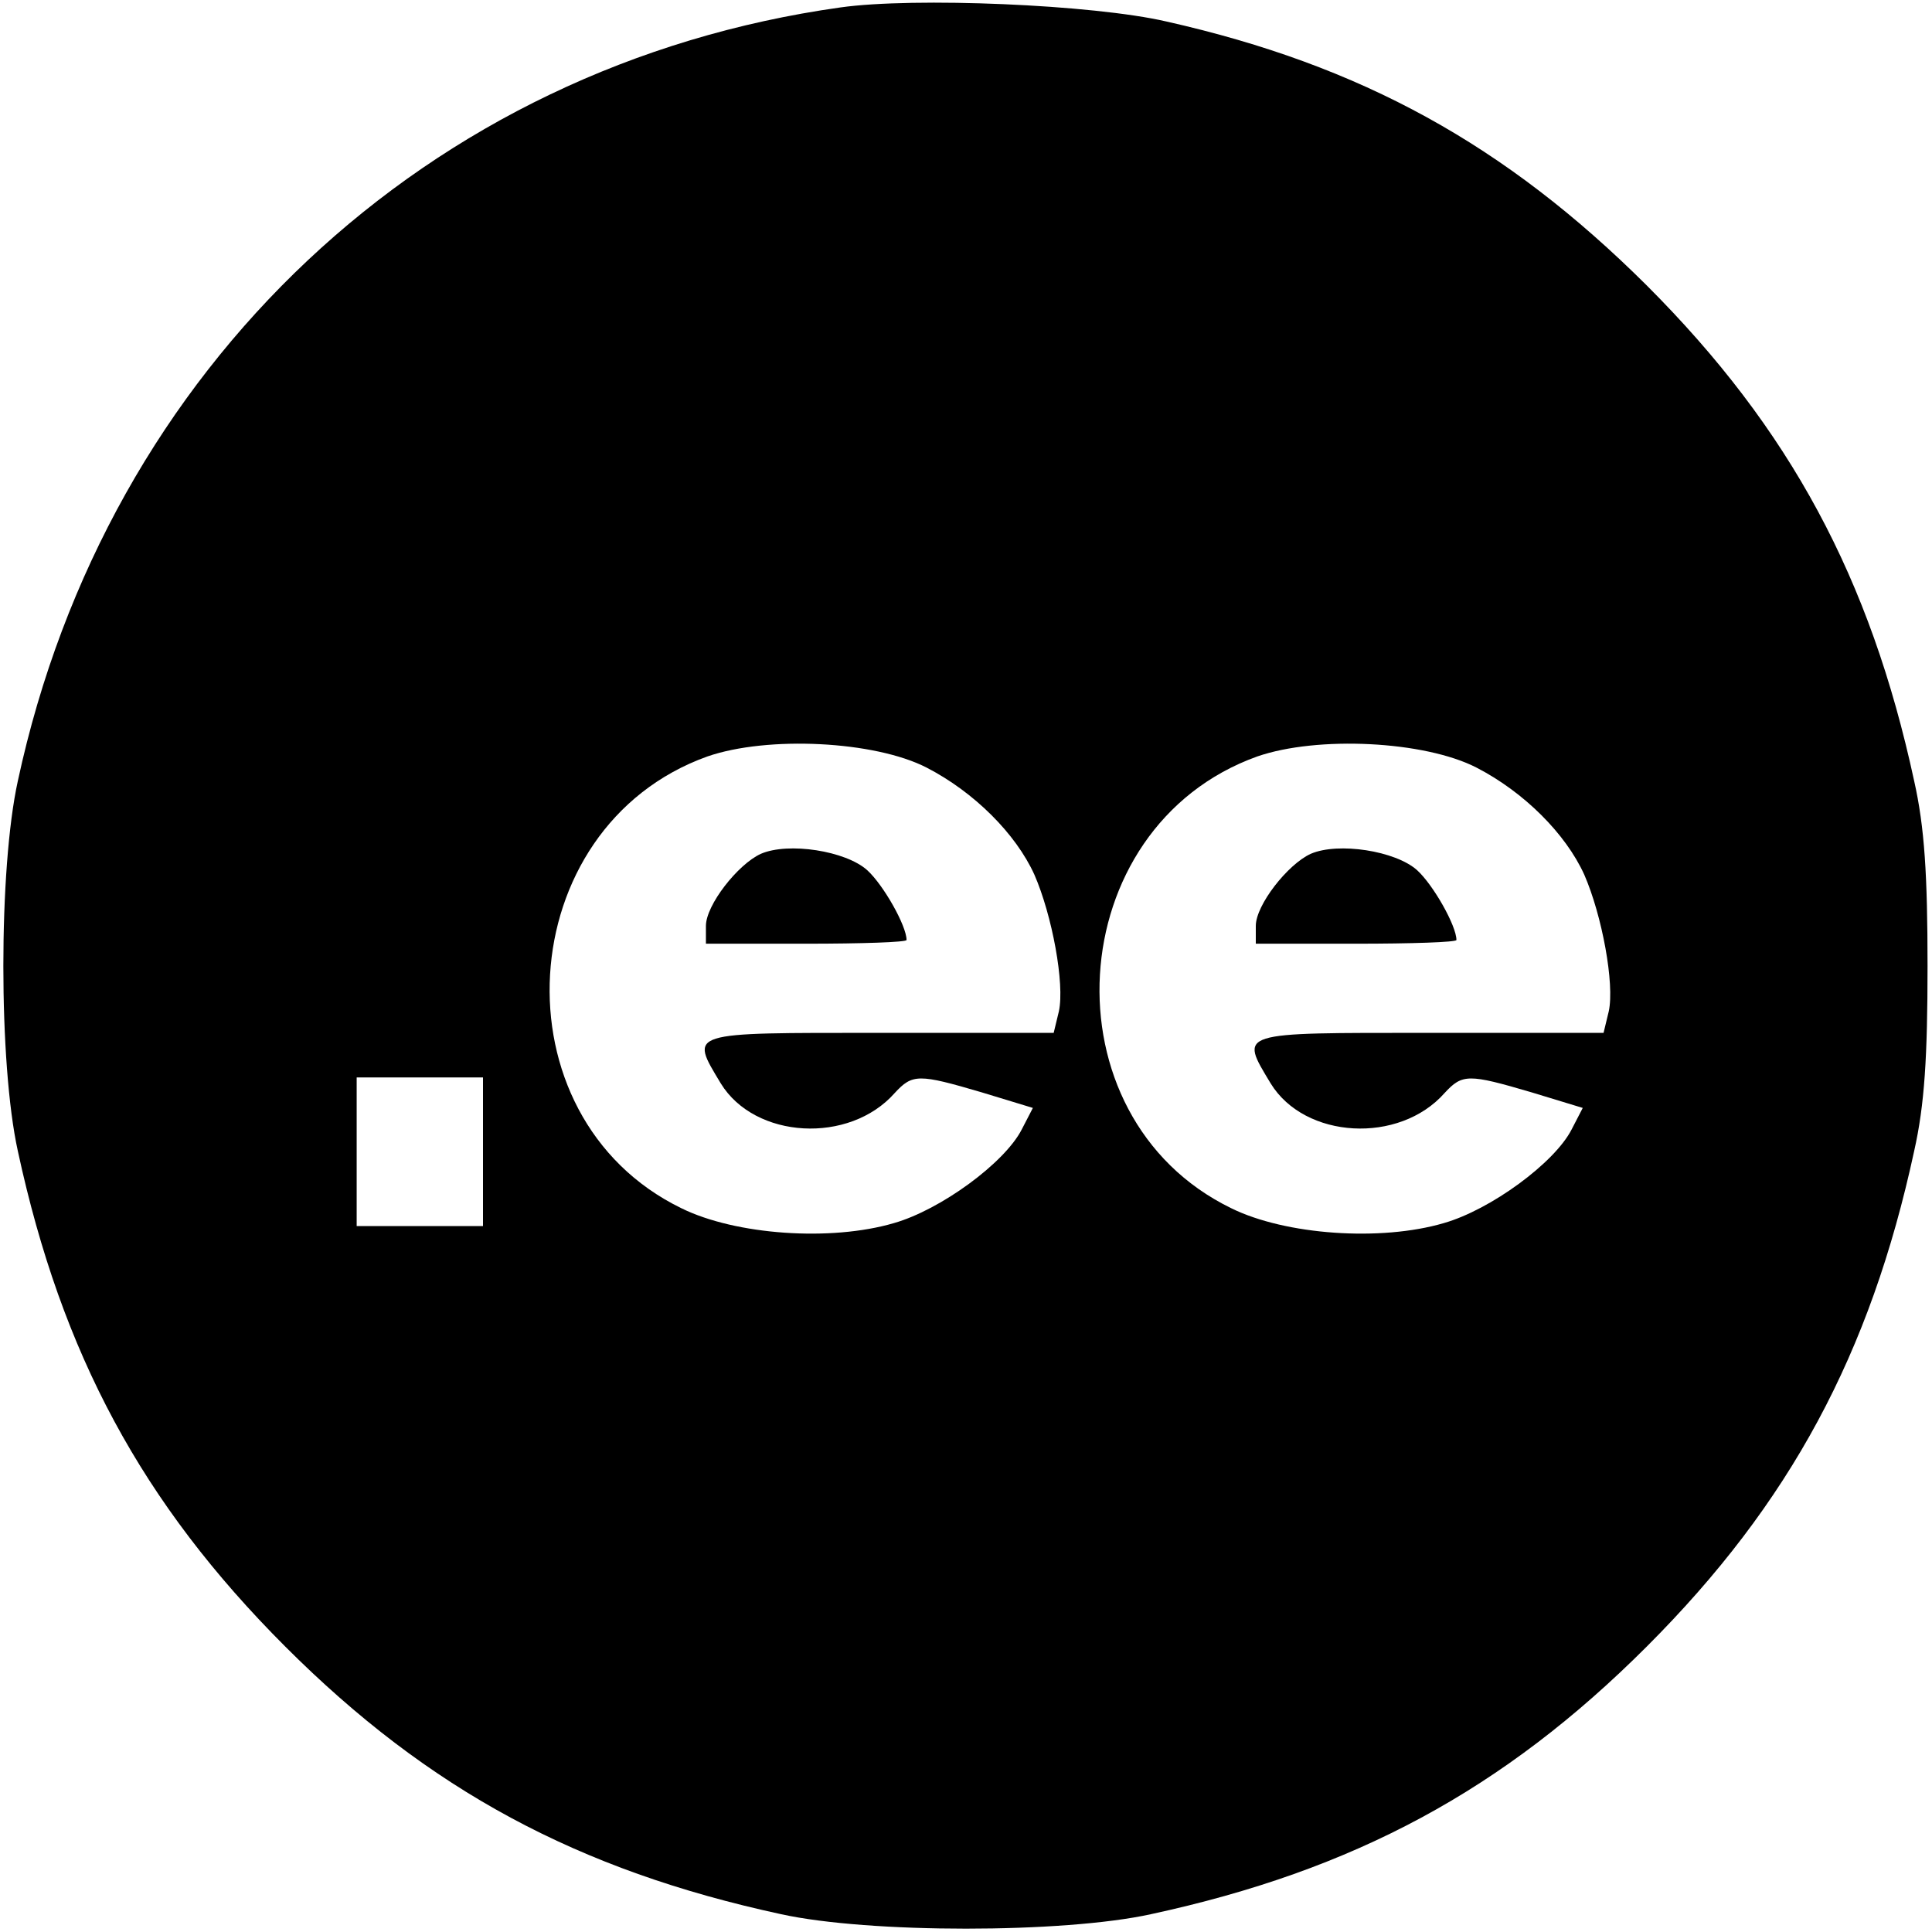
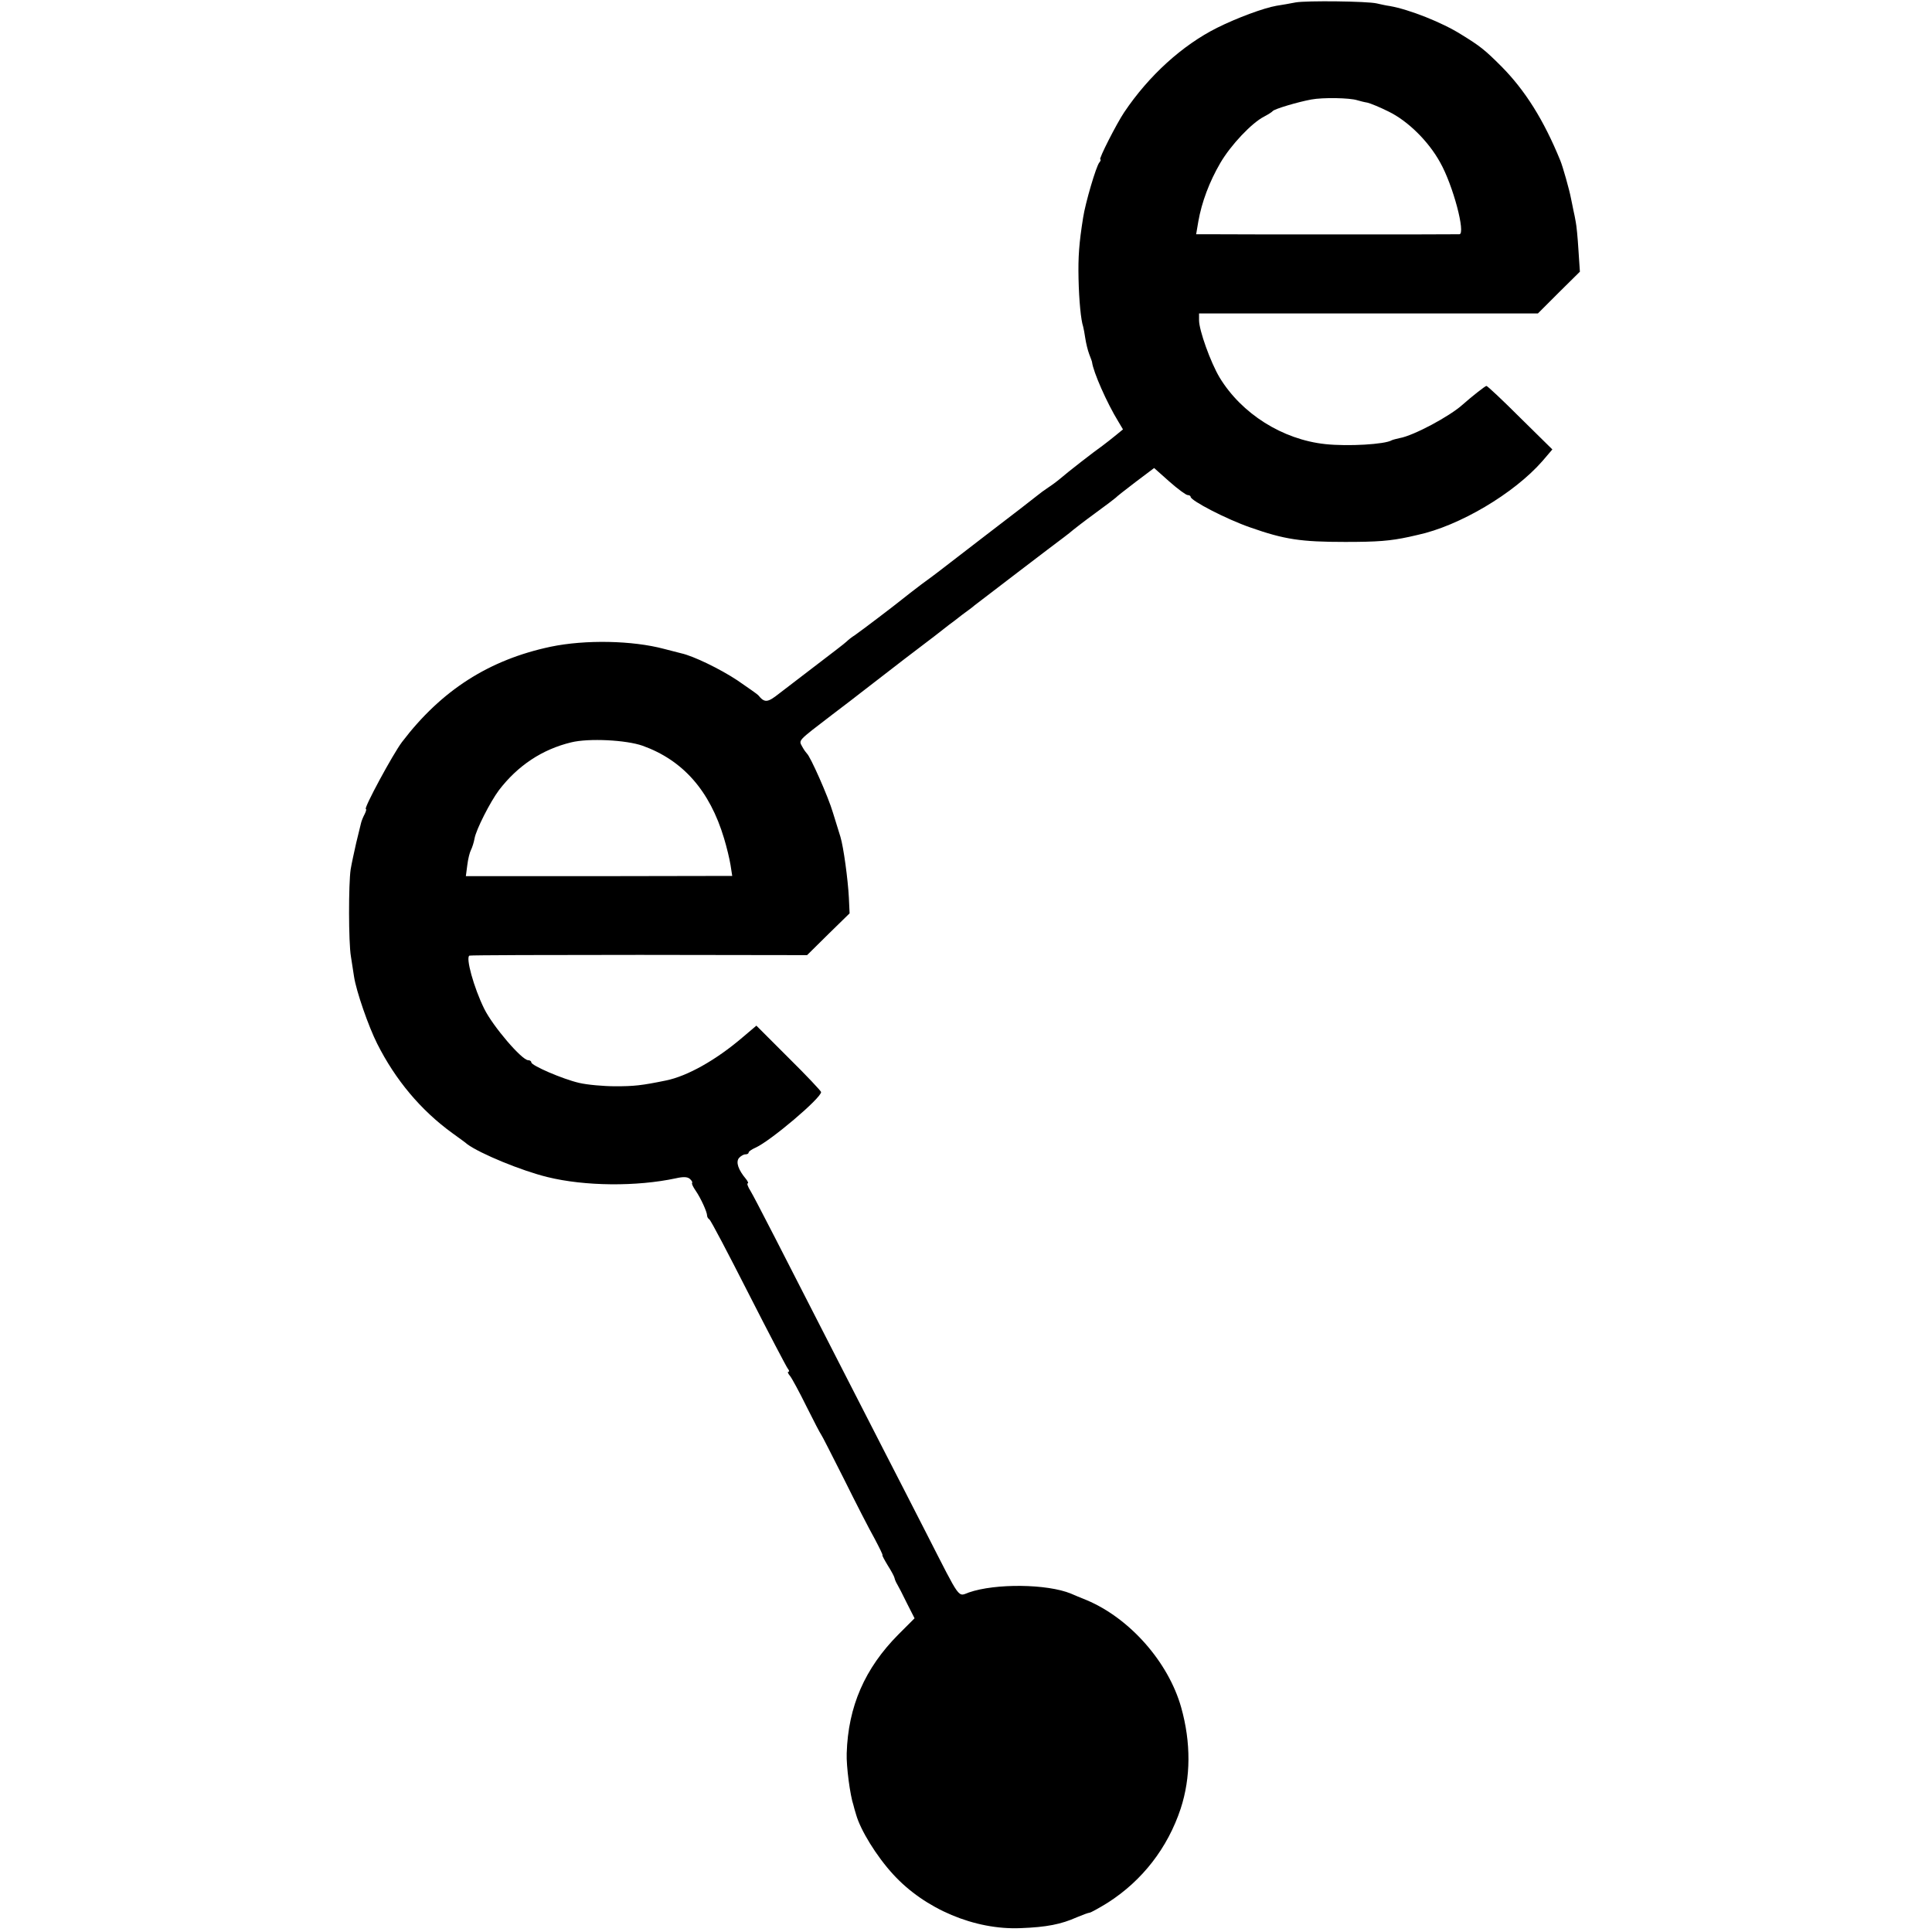
- <svg xmlns="http://www.w3.org/2000/svg" version="1.0" width="260pt" height="260pt" viewBox="0 0 260 260" preserveAspectRatio="xMidYMid meet">
-   <g transform="translate(0,260) scale(0.1,-0.1)" fill="#000000" stroke="none">
-     <path d="M1131 2590 c-556 -78 -987 -483 -1107 -1041 -26 -118 -26 -380 0 -498 59 -273 167 -474 360 -667 193 -193 394 -301 667 -360 118 -26 380 -26 498 0 273 59 474 167 667 360 193 193 301 394 360 667 14 62 18 127 18 249 0 122 -4 187 -18 249 -59 273 -167 474 -360 667 -190 189 -384 296 -646 355 -99 23 -340 33 -439 19z m116 -1023 c64 -33 120 -89 145 -144 24 -55 41 -147 33 -184 l-7 -29 -234 0 c-261 0 -256 2 -214 -68 46 -75 173 -82 234 -13 24 26 32 26 117 1 l69 -21 -15 -29 c-23 -45 -109 -108 -172 -126 -85 -25 -213 -16 -286 20 -253 123 -230 513 35 608 81 28 225 21 295 -15z m740 0 c64 -33 120 -89 145 -144 24 -55 41 -147 33 -184 l-7 -29 -234 0 c-261 0 -256 2 -214 -68 46 -75 173 -82 234 -13 24 26 32 26 117 1 l69 -21 -15 -29 c-23 -45 -109 -108 -172 -126 -85 -25 -213 -16 -286 20 -253 123 -230 513 35 608 81 28 225 21 295 -15z m-1337 -517 l0 -100 -85 0 -85 0 0 100 0 100 85 0 85 0 0 -100z" />
-     <path d="M1024 1451 c-31 -14 -74 -69 -74 -97 l0 -24 135 0 c74 0 135 2 135 5 0 19 -31 74 -53 94 -29 26 -106 38 -143 22z" />
-     <path d="M1764 1451 c-31 -14 -74 -69 -74 -97 l0 -24 135 0 c74 0 135 2 135 5 0 19 -31 74 -53 94 -29 26 -106 38 -143 22z" />
+ <svg xmlns="http://www.w3.org/2000/svg" version="1.0" width="800pt" height="800pt" viewBox="0 0 800 800" preserveAspectRatio="xMidYMid meet">
+   <g transform="translate(0,800) scale(0.1,-0.1)" fill="#000000" stroke="none">
+     <path d="M5365 7990 c-22 -4 -58 -11 -80 -14 -52 -9 -163 -50 -245 -91 -144 -72 -283 -198 -385 -350 -31 -46 -107 -195 -99 -195 3 0 2 -6 -4 -13 -13 -15 -58 -168 -67 -228 -17 -106 -21 -164 -19 -253 2 -92 10 -172 19 -198 2 -7 6 -29 9 -49 3 -20 10 -49 16 -65 6 -16 12 -31 12 -34 5 -40 61 -168 109 -246 l19 -32 -28 -23 c-16 -13 -41 -33 -56 -44 -37 -26 -145 -110 -176 -137 -13 -11 -36 -28 -50 -37 -14 -9 -34 -24 -45 -33 -11 -9 -105 -82 -210 -162 -104 -80 -194 -149 -200 -154 -5 -4 -37 -28 -70 -52 -33 -25 -69 -53 -80 -62 -28 -23 -169 -130 -195 -148 -13 -8 -28 -20 -35 -27 -7 -7 -62 -49 -121 -94 -60 -46 -131 -100 -158 -121 -48 -38 -60 -39 -86 -7 -3 4 -42 31 -87 62 -71 47 -182 101 -233 112 -8 2 -40 10 -70 18 -131 35 -326 39 -470 9 -255 -54 -452 -180 -615 -394 -38 -50 -161 -278 -150 -278 3 0 1 -9 -5 -21 -6 -11 -13 -28 -15 -37 -2 -9 -11 -46 -20 -82 -8 -36 -19 -85 -23 -110 -9 -59 -9 -302 1 -360 4 -25 10 -63 13 -84 9 -60 60 -207 96 -278 75 -149 180 -275 311 -370 29 -21 57 -41 62 -46 53 -39 225 -110 332 -136 154 -38 369 -40 532 -5 31 7 47 6 57 -2 8 -7 12 -14 10 -17 -3 -3 4 -17 15 -33 20 -29 47 -87 47 -103 0 -5 4 -12 9 -15 6 -3 78 -141 162 -306 84 -165 158 -306 163 -312 6 -7 7 -13 3 -13 -5 0 -2 -8 6 -17 8 -10 39 -67 69 -128 30 -60 57 -112 60 -115 3 -3 45 -86 95 -185 49 -99 106 -210 127 -247 20 -38 35 -68 32 -68 -2 0 8 -19 22 -42 14 -22 27 -46 28 -52 1 -6 6 -18 11 -26 5 -8 23 -43 40 -78 l32 -63 -67 -67 c-139 -140 -208 -298 -214 -492 -2 -54 14 -174 28 -215 1 -5 6 -23 11 -39 18 -64 84 -172 154 -248 131 -143 337 -230 527 -222 108 4 168 16 233 45 24 10 48 19 53 19 4 0 39 19 76 42 142 91 247 226 301 389 42 129 43 273 2 419 -53 188 -213 369 -391 444 -25 10 -54 22 -65 27 -99 41 -314 43 -423 5 -47 -17 -32 -37 -173 239 -59 116 -141 275 -182 355 -41 80 -117 228 -169 330 -258 505 -362 708 -380 738 -11 17 -16 32 -12 32 4 0 1 8 -7 18 -32 38 -43 70 -29 87 7 8 19 15 26 15 8 0 14 3 14 8 0 4 13 13 29 20 62 28 271 205 271 230 0 4 -60 68 -134 141 l-134 134 -59 -50 c-109 -93 -227 -159 -315 -177 -102 -21 -133 -24 -210 -24 -48 0 -116 6 -150 14 -69 16 -198 72 -198 85 0 5 -6 9 -13 9 -26 0 -146 140 -182 213 -43 87 -78 214 -61 220 6 2 323 3 705 3 l693 -1 88 87 88 86 -3 65 c-4 76 -22 209 -35 252 -5 17 -19 62 -31 100 -19 65 -94 234 -108 245 -3 3 -12 15 -19 28 -15 28 -22 21 123 132 61 46 115 88 120 92 6 5 87 67 180 139 94 71 177 135 185 142 9 6 33 25 55 42 22 16 45 33 50 38 18 14 341 261 370 282 15 11 32 25 39 31 6 5 47 37 91 69 44 32 82 61 85 64 3 4 40 33 82 65 l77 58 63 -56 c35 -31 69 -56 76 -56 6 0 12 -3 12 -7 0 -16 149 -93 247 -127 142 -50 210 -60 393 -60 134 0 186 4 265 21 17 4 32 7 35 8 172 37 399 171 517 306 l41 48 -133 131 c-73 73 -136 132 -140 132 -5 0 -62 -45 -98 -77 -54 -49 -204 -129 -261 -139 -14 -3 -29 -7 -33 -9 -28 -17 -180 -26 -275 -16 -178 19 -347 126 -438 276 -37 62 -85 195 -85 237 l0 28 701 0 702 0 87 87 87 86 -6 90 c-3 50 -8 101 -11 115 -2 14 -7 36 -10 50 -3 14 -7 36 -10 49 -6 33 -34 132 -44 156 -69 169 -146 291 -244 390 -69 69 -88 84 -166 132 -79 50 -216 104 -296 118 -16 2 -41 8 -55 11 -39 9 -290 12 -335 4z m255 -405 c10 -3 29 -8 42 -10 13 -3 52 -19 88 -37 80 -39 165 -123 213 -210 54 -95 107 -297 80 -298 -11 -1 -967 -1 -1034 0 l-56 0 9 53 c14 80 46 165 91 242 43 74 130 166 181 192 17 9 33 19 36 23 7 9 105 38 160 48 48 9 159 7 190 -3z m-2959 -2673 c167 -60 278 -186 337 -383 11 -36 23 -86 27 -111 l7 -45 -552 -1 -551 0 6 46 c3 25 10 53 15 62 5 10 12 31 15 48 6 36 65 152 101 200 78 102 179 169 299 198 73 18 228 10 296 -14z" />
  </g>
</svg>
